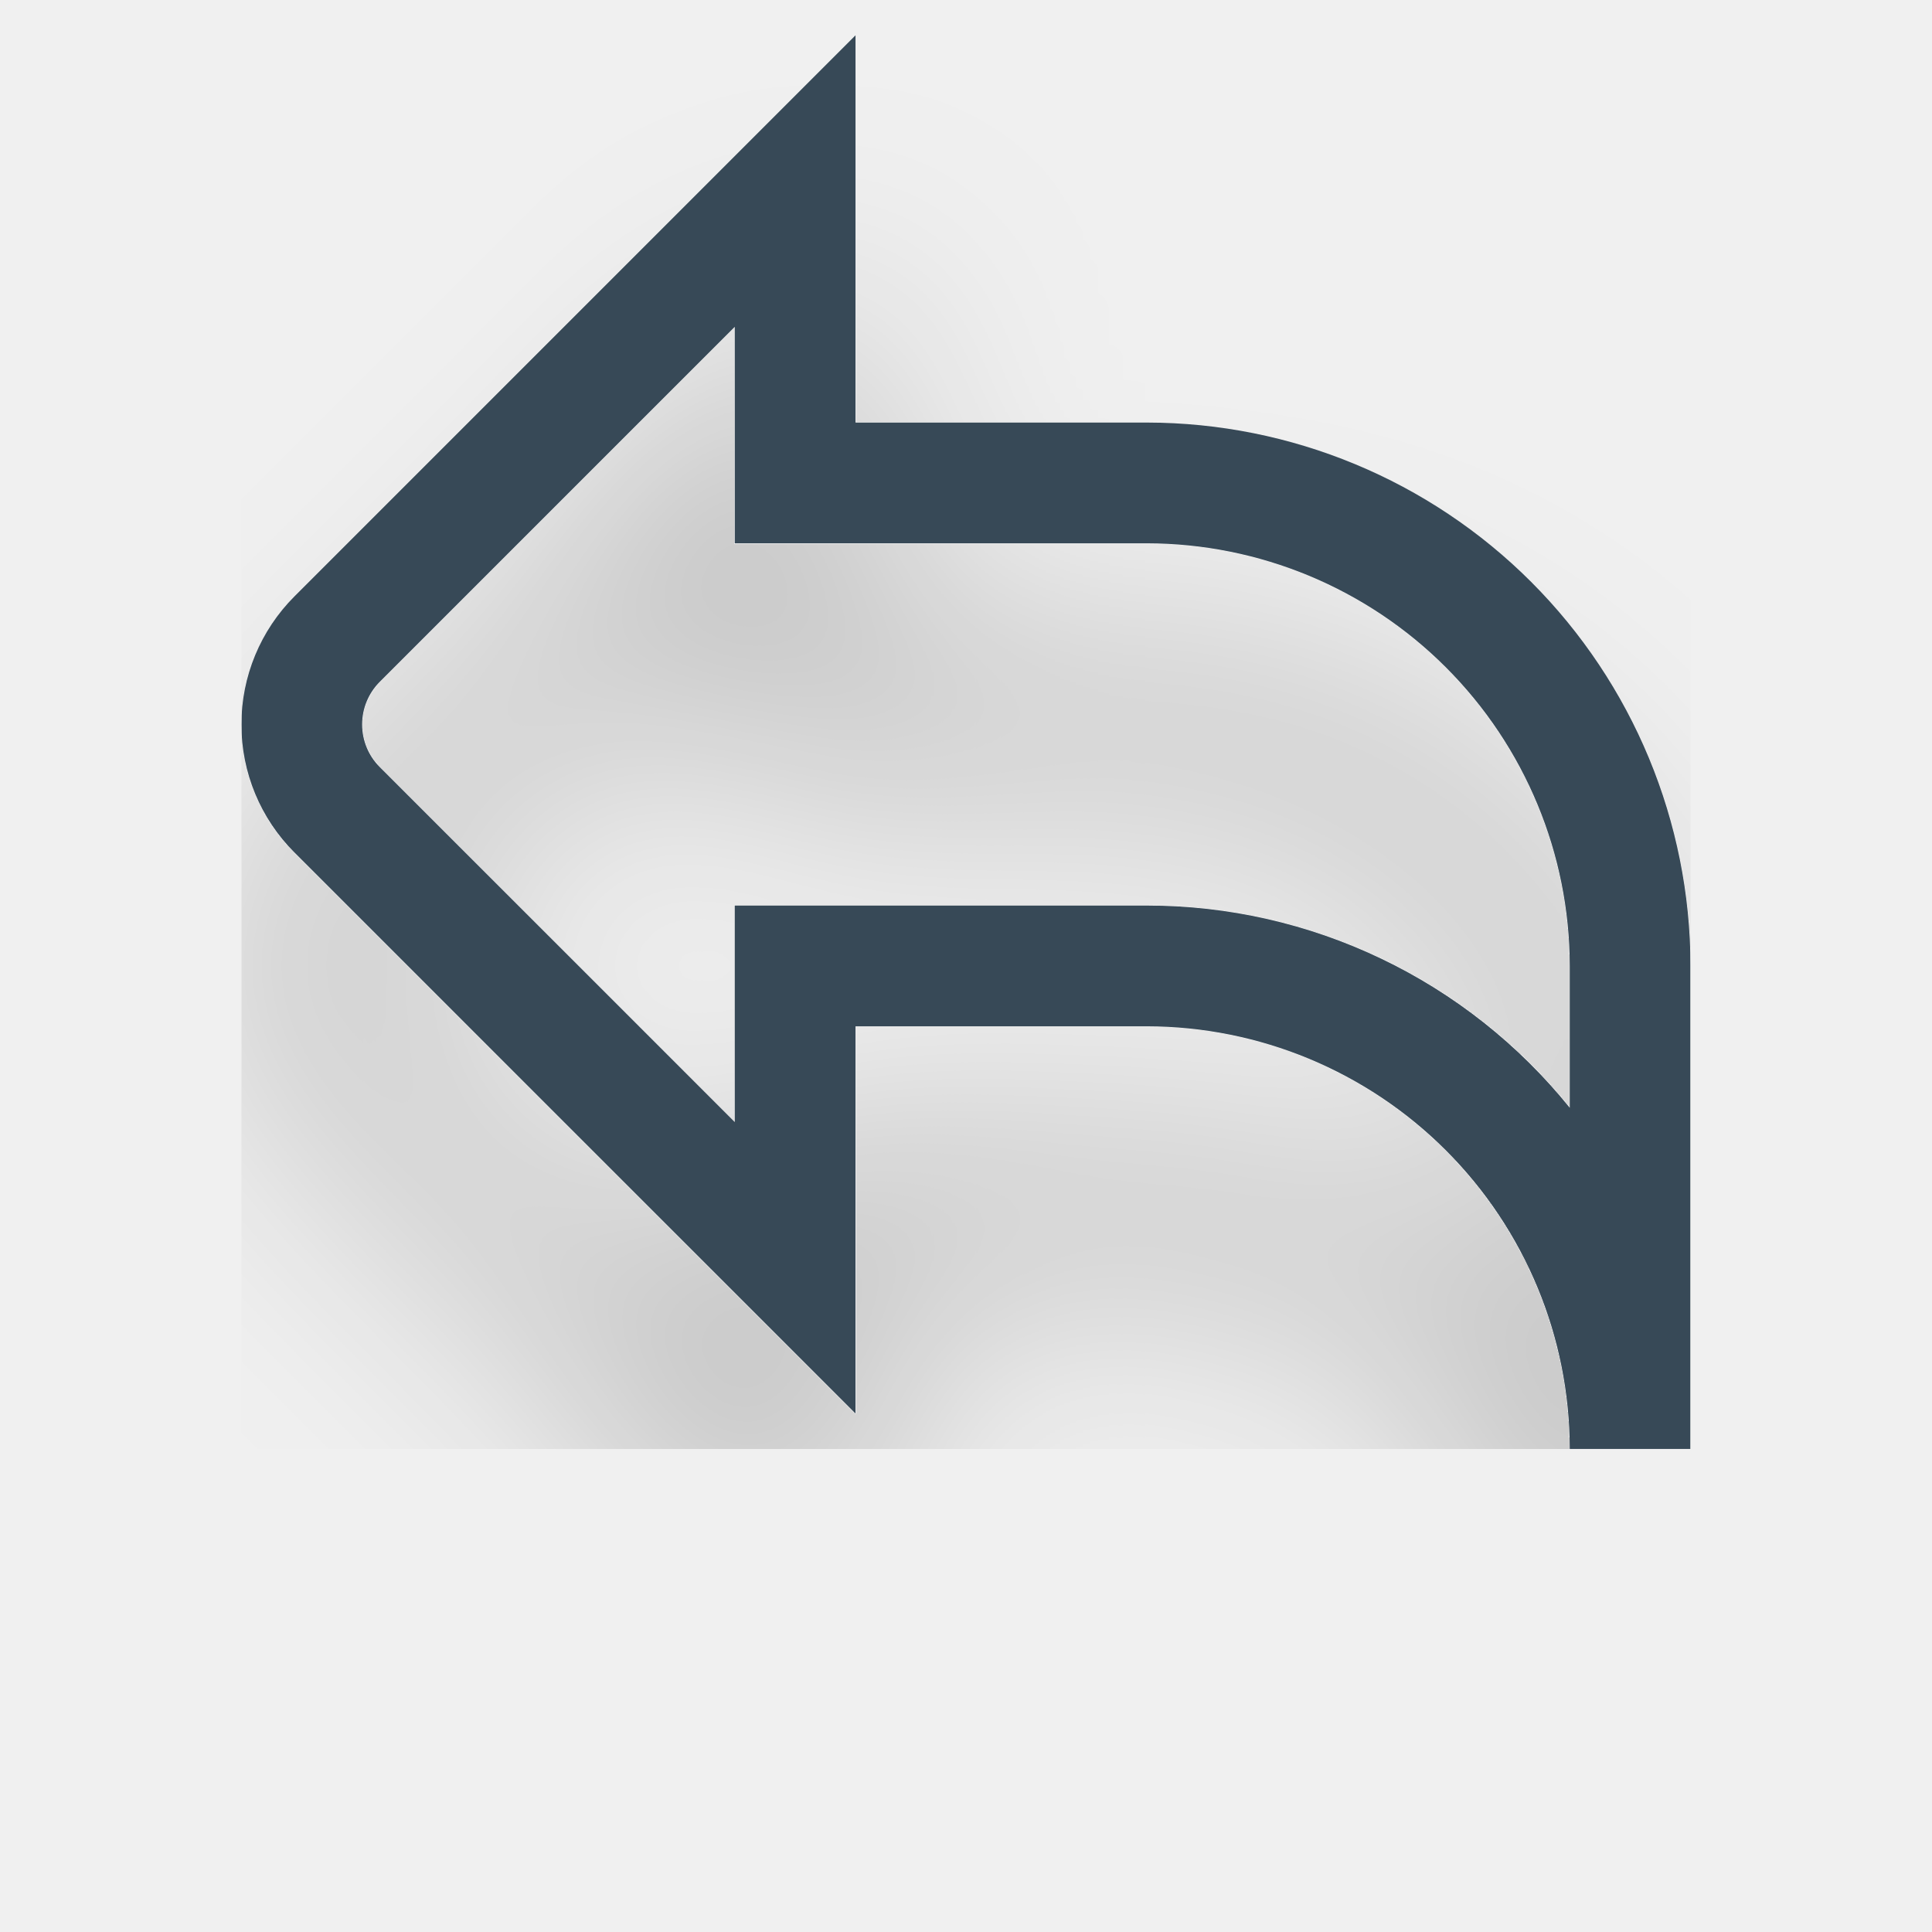
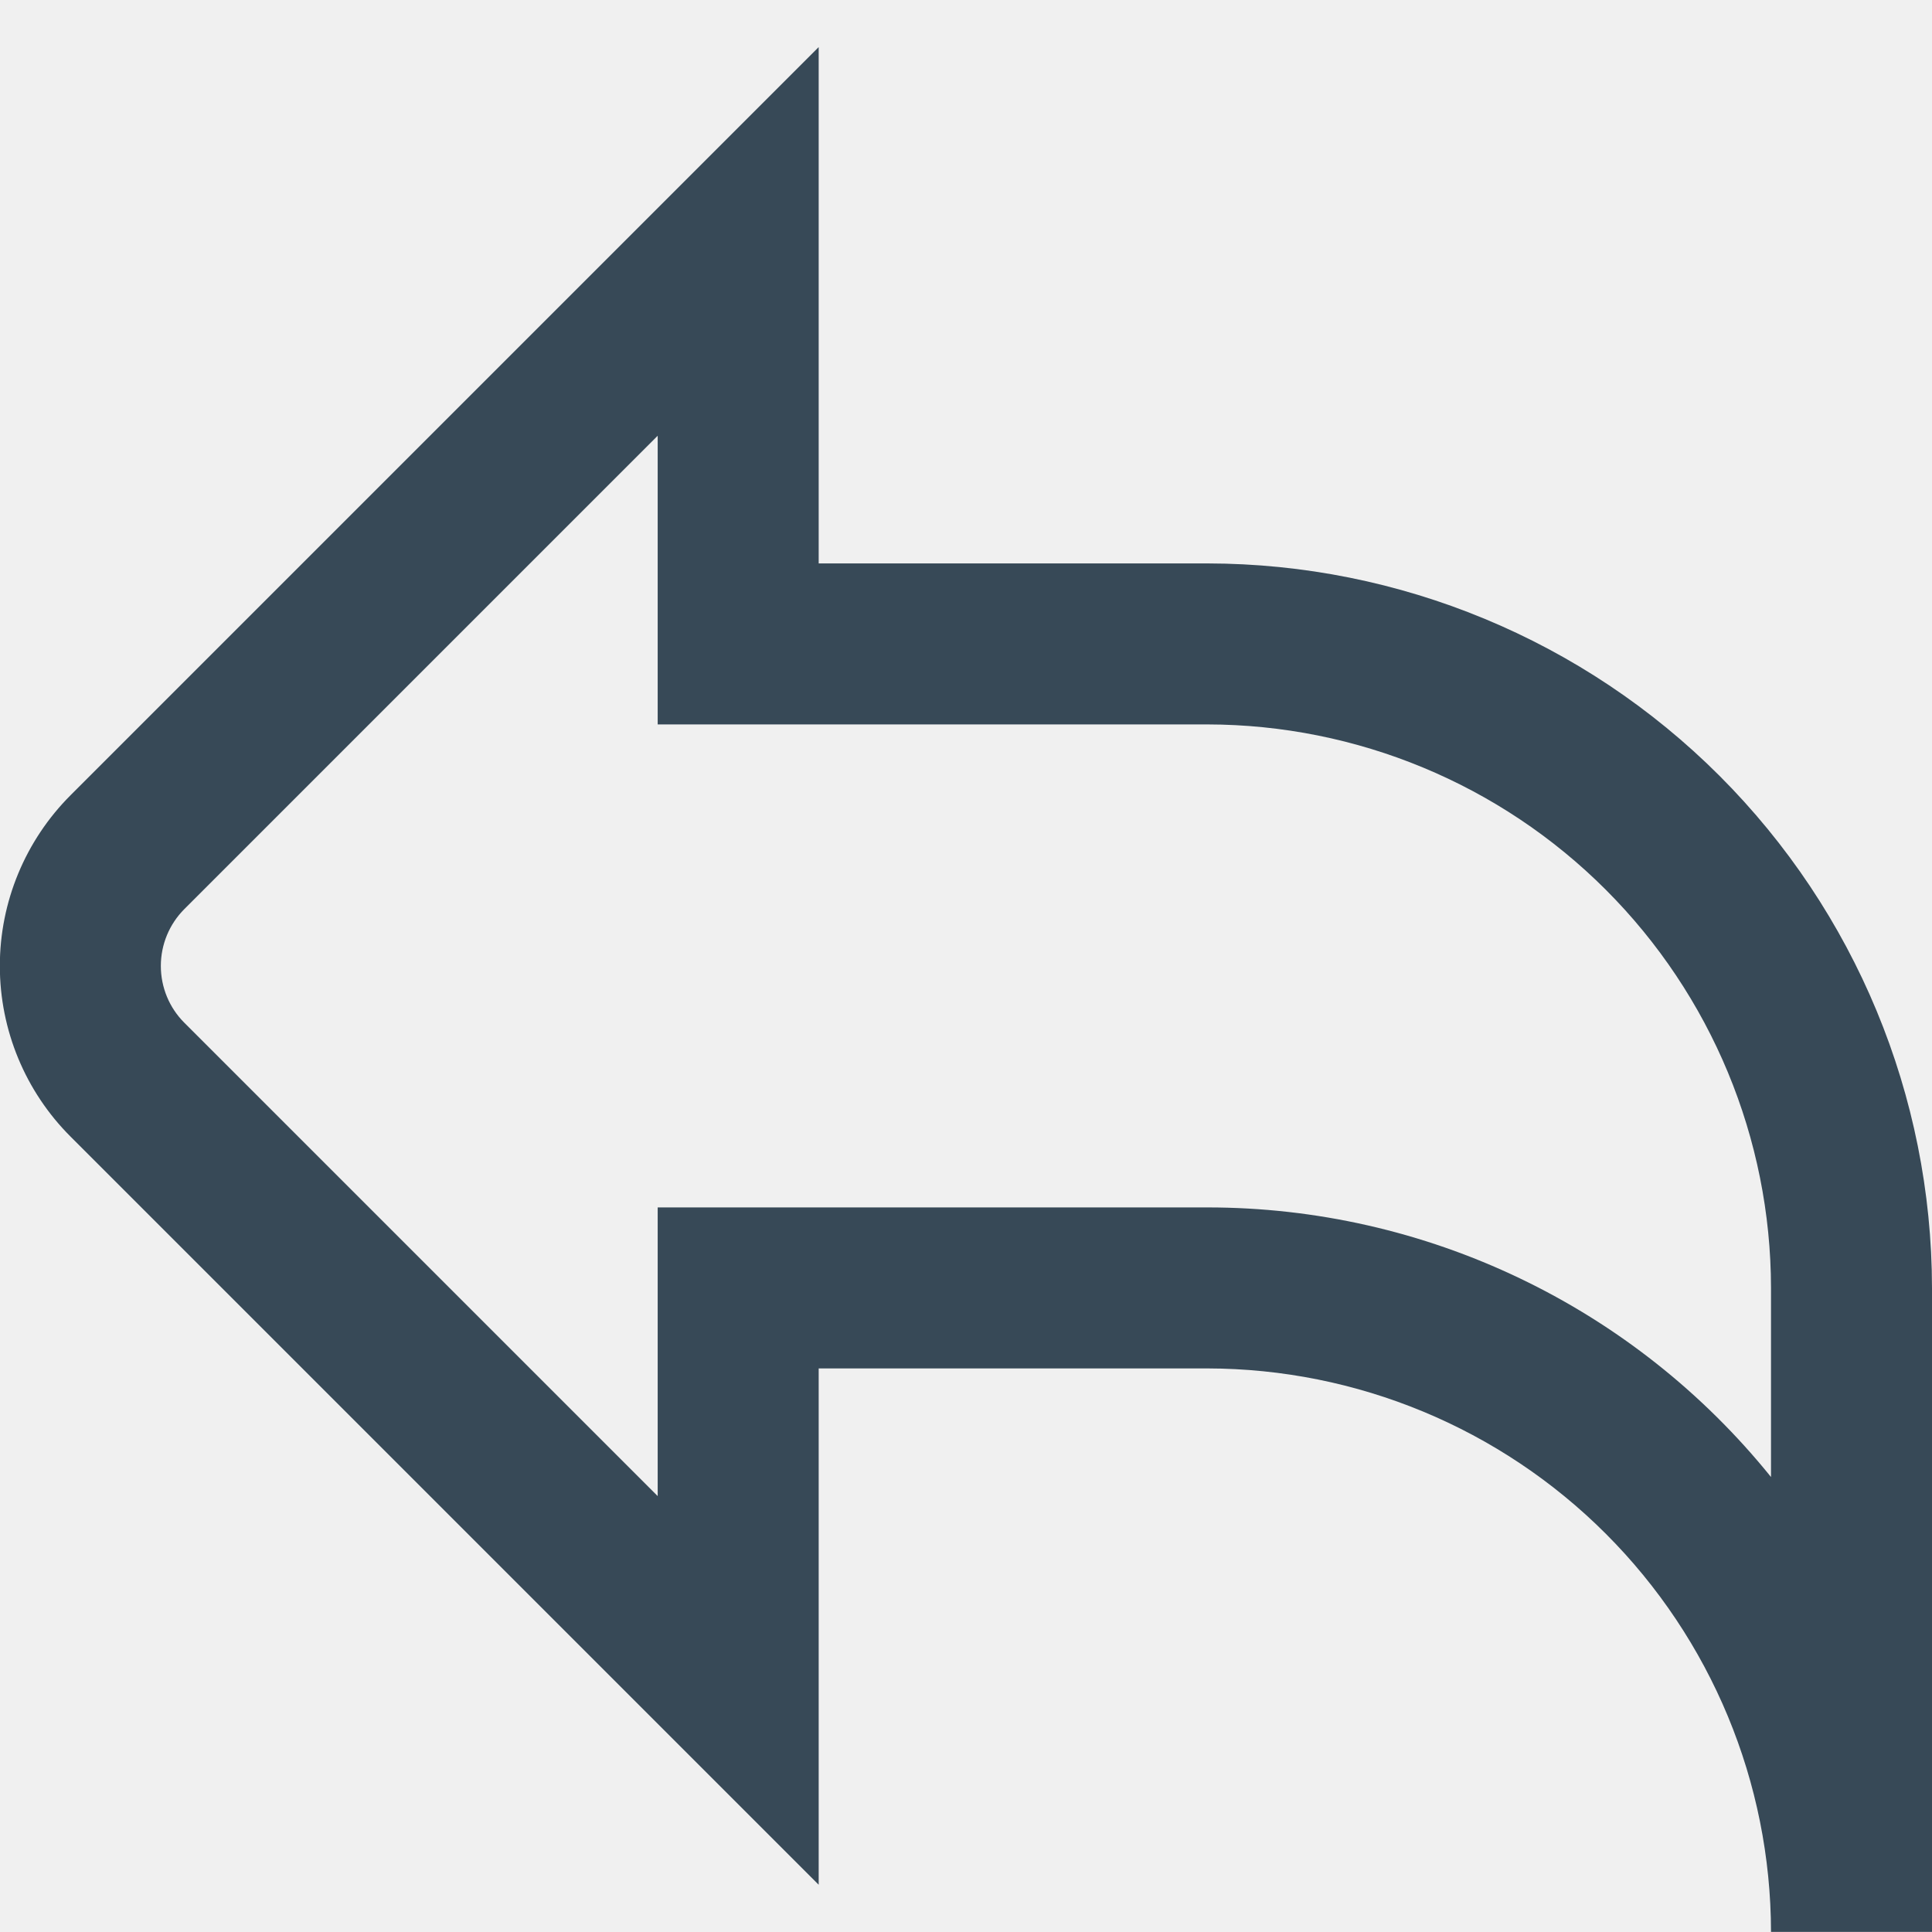
- <svg xmlns="http://www.w3.org/2000/svg" width="32" height="32" viewBox="0 0 32 32" fill="none">
-   <g clip-path="url(#clip0_403_3306)" filter="url(#filter0_d_403_3306)">
-     <path d="M28 23.999H26C25.998 22.143 25.259 20.364 23.947 19.052C22.635 17.74 20.856 17.002 19 16.999H14.17V23.413L4.877 14.12C4.314 13.558 3.998 12.795 3.998 11.999C3.998 11.204 4.314 10.441 4.877 9.878L14.17 0.585V6.999H19C21.386 7.002 23.674 7.951 25.361 9.638C27.048 11.326 27.997 13.613 28 15.999V23.999ZM12.17 5.413L6.291 11.292C6.103 11.48 5.998 11.734 5.998 11.999C5.998 12.265 6.103 12.519 6.291 12.706L12.17 18.585V14.999H19C20.343 14.999 21.669 15.3 22.88 15.88C24.091 16.459 25.157 17.303 26 18.348V15.999C25.998 14.143 25.259 12.364 23.947 11.052C22.635 9.74 20.856 9.002 19 8.999H12.17V5.413Z" fill="#374957" />
+ <svg xmlns="http://www.w3.org/2000/svg" width="24" height="24" viewBox="0 0 24 24" fill="none">
+   <g clip-path="url(#clip0_403_3306)">
+     <path d="M24 23.999H22C21.998 22.143 21.259 20.364 19.947 19.052C18.635 17.74 16.856 17.002 15 16.999H10.17V23.413L0.877 14.12C0.314 13.558 -0.002 12.795 -0.002 11.999C-0.002 11.204 0.314 10.441 0.877 9.878L10.17 0.585V6.999H15C17.386 7.002 19.674 7.951 21.361 9.638C23.048 11.326 23.997 13.613 24 15.999V23.999ZM8.17 5.413L2.291 11.292C2.103 11.48 1.998 11.734 1.998 11.999C1.998 12.265 2.103 12.519 2.291 12.706L8.17 18.585V14.999H15C16.343 14.999 17.669 15.3 18.88 15.88C20.091 16.459 21.157 17.303 22 18.348V15.999C21.998 14.143 21.259 12.364 19.947 11.052C18.635 9.74 16.856 9.002 15 8.999H8.17V5.413Z" fill="#374957" />
  </g>
  <defs>
-     <filter id="filter0_d_403_3306" x="0" y="0" width="32" height="32" filterUnits="userSpaceOnUse" color-interpolation-filters="sRGB">
-       <feFlood flood-opacity="0" result="BackgroundImageFix" />
-       <feColorMatrix in="SourceAlpha" type="matrix" values="0 0 0 0 0 0 0 0 0 0 0 0 0 0 0 0 0 0 127 0" result="hardAlpha" />
-       <feOffset dy="4" />
-       <feGaussianBlur stdDeviation="2" />
-       <feComposite in2="hardAlpha" operator="out" />
-       <feColorMatrix type="matrix" values="0 0 0 0 0 0 0 0 0 0 0 0 0 0 0 0 0 0 0.25 0" />
-       <feBlend mode="normal" in2="BackgroundImageFix" result="effect1_dropShadow_403_3306" />
-       <feBlend mode="normal" in="SourceGraphic" in2="effect1_dropShadow_403_3306" result="shape" />
-     </filter>
    <clipPath id="clip0_403_3306">
-       <rect width="24" height="24" fill="white" transform="translate(4)" />
+       <rect width="24" height="24" fill="white" />
    </clipPath>
  </defs>
</svg>
